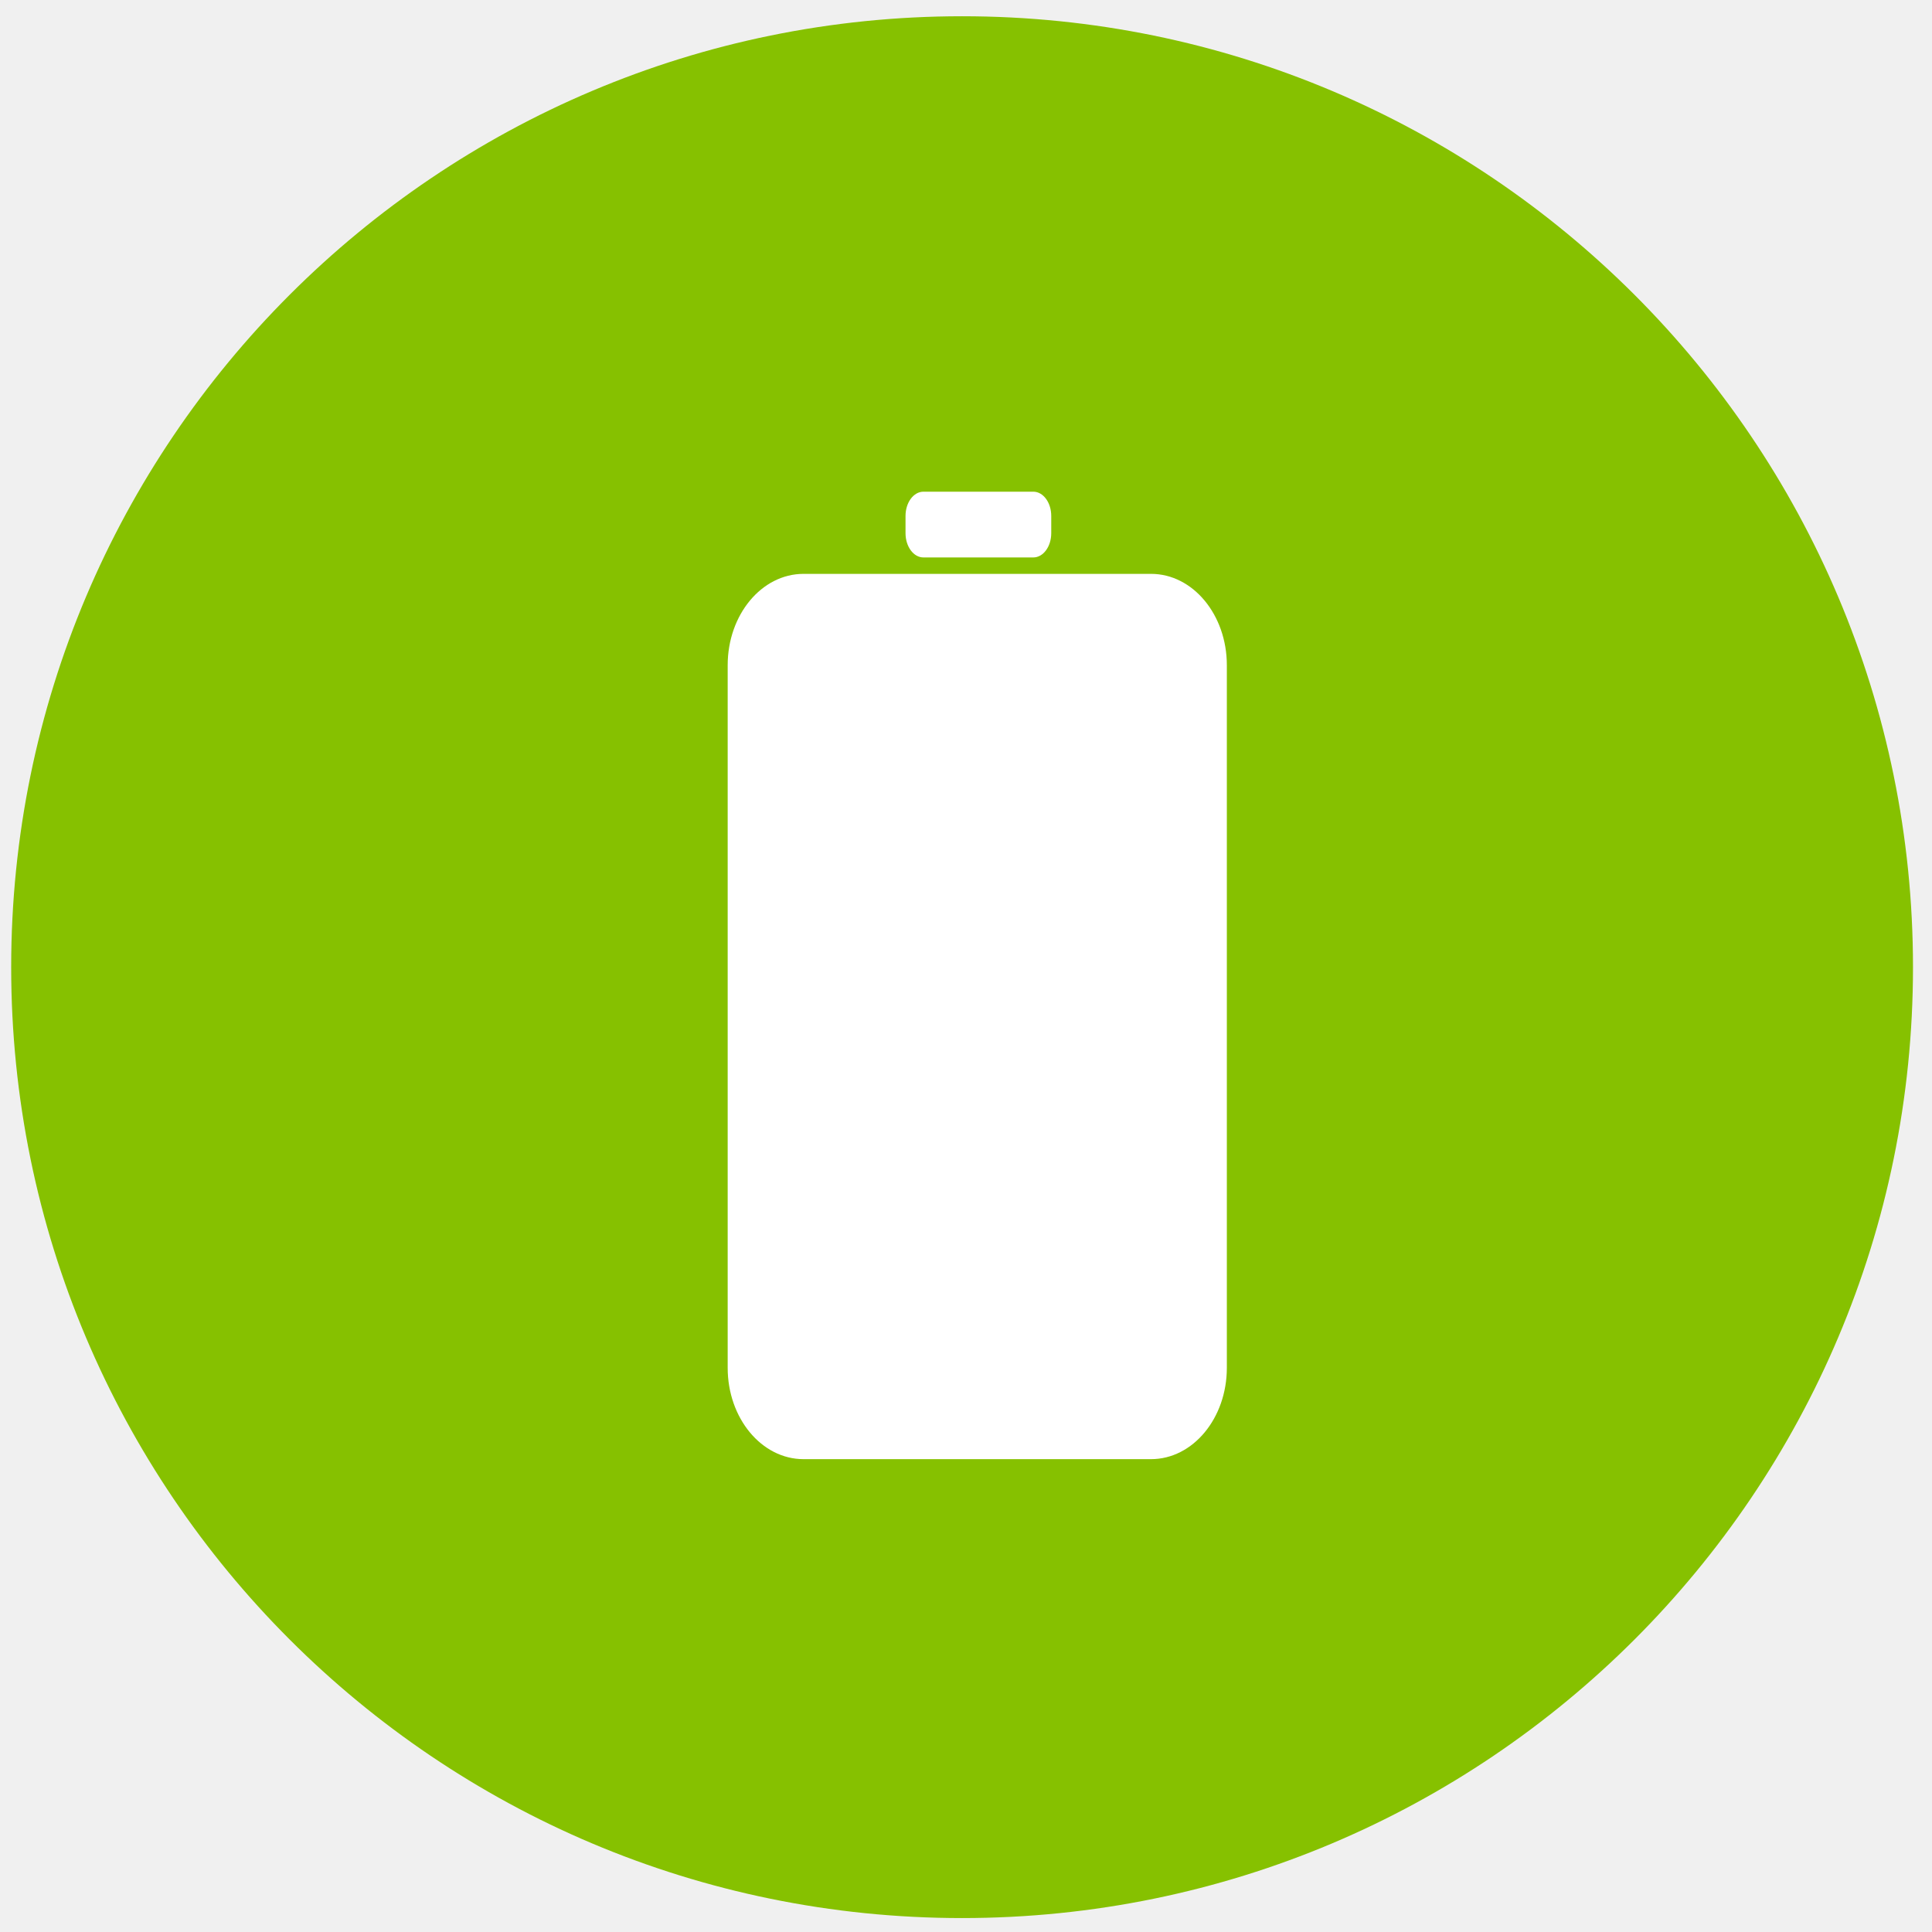
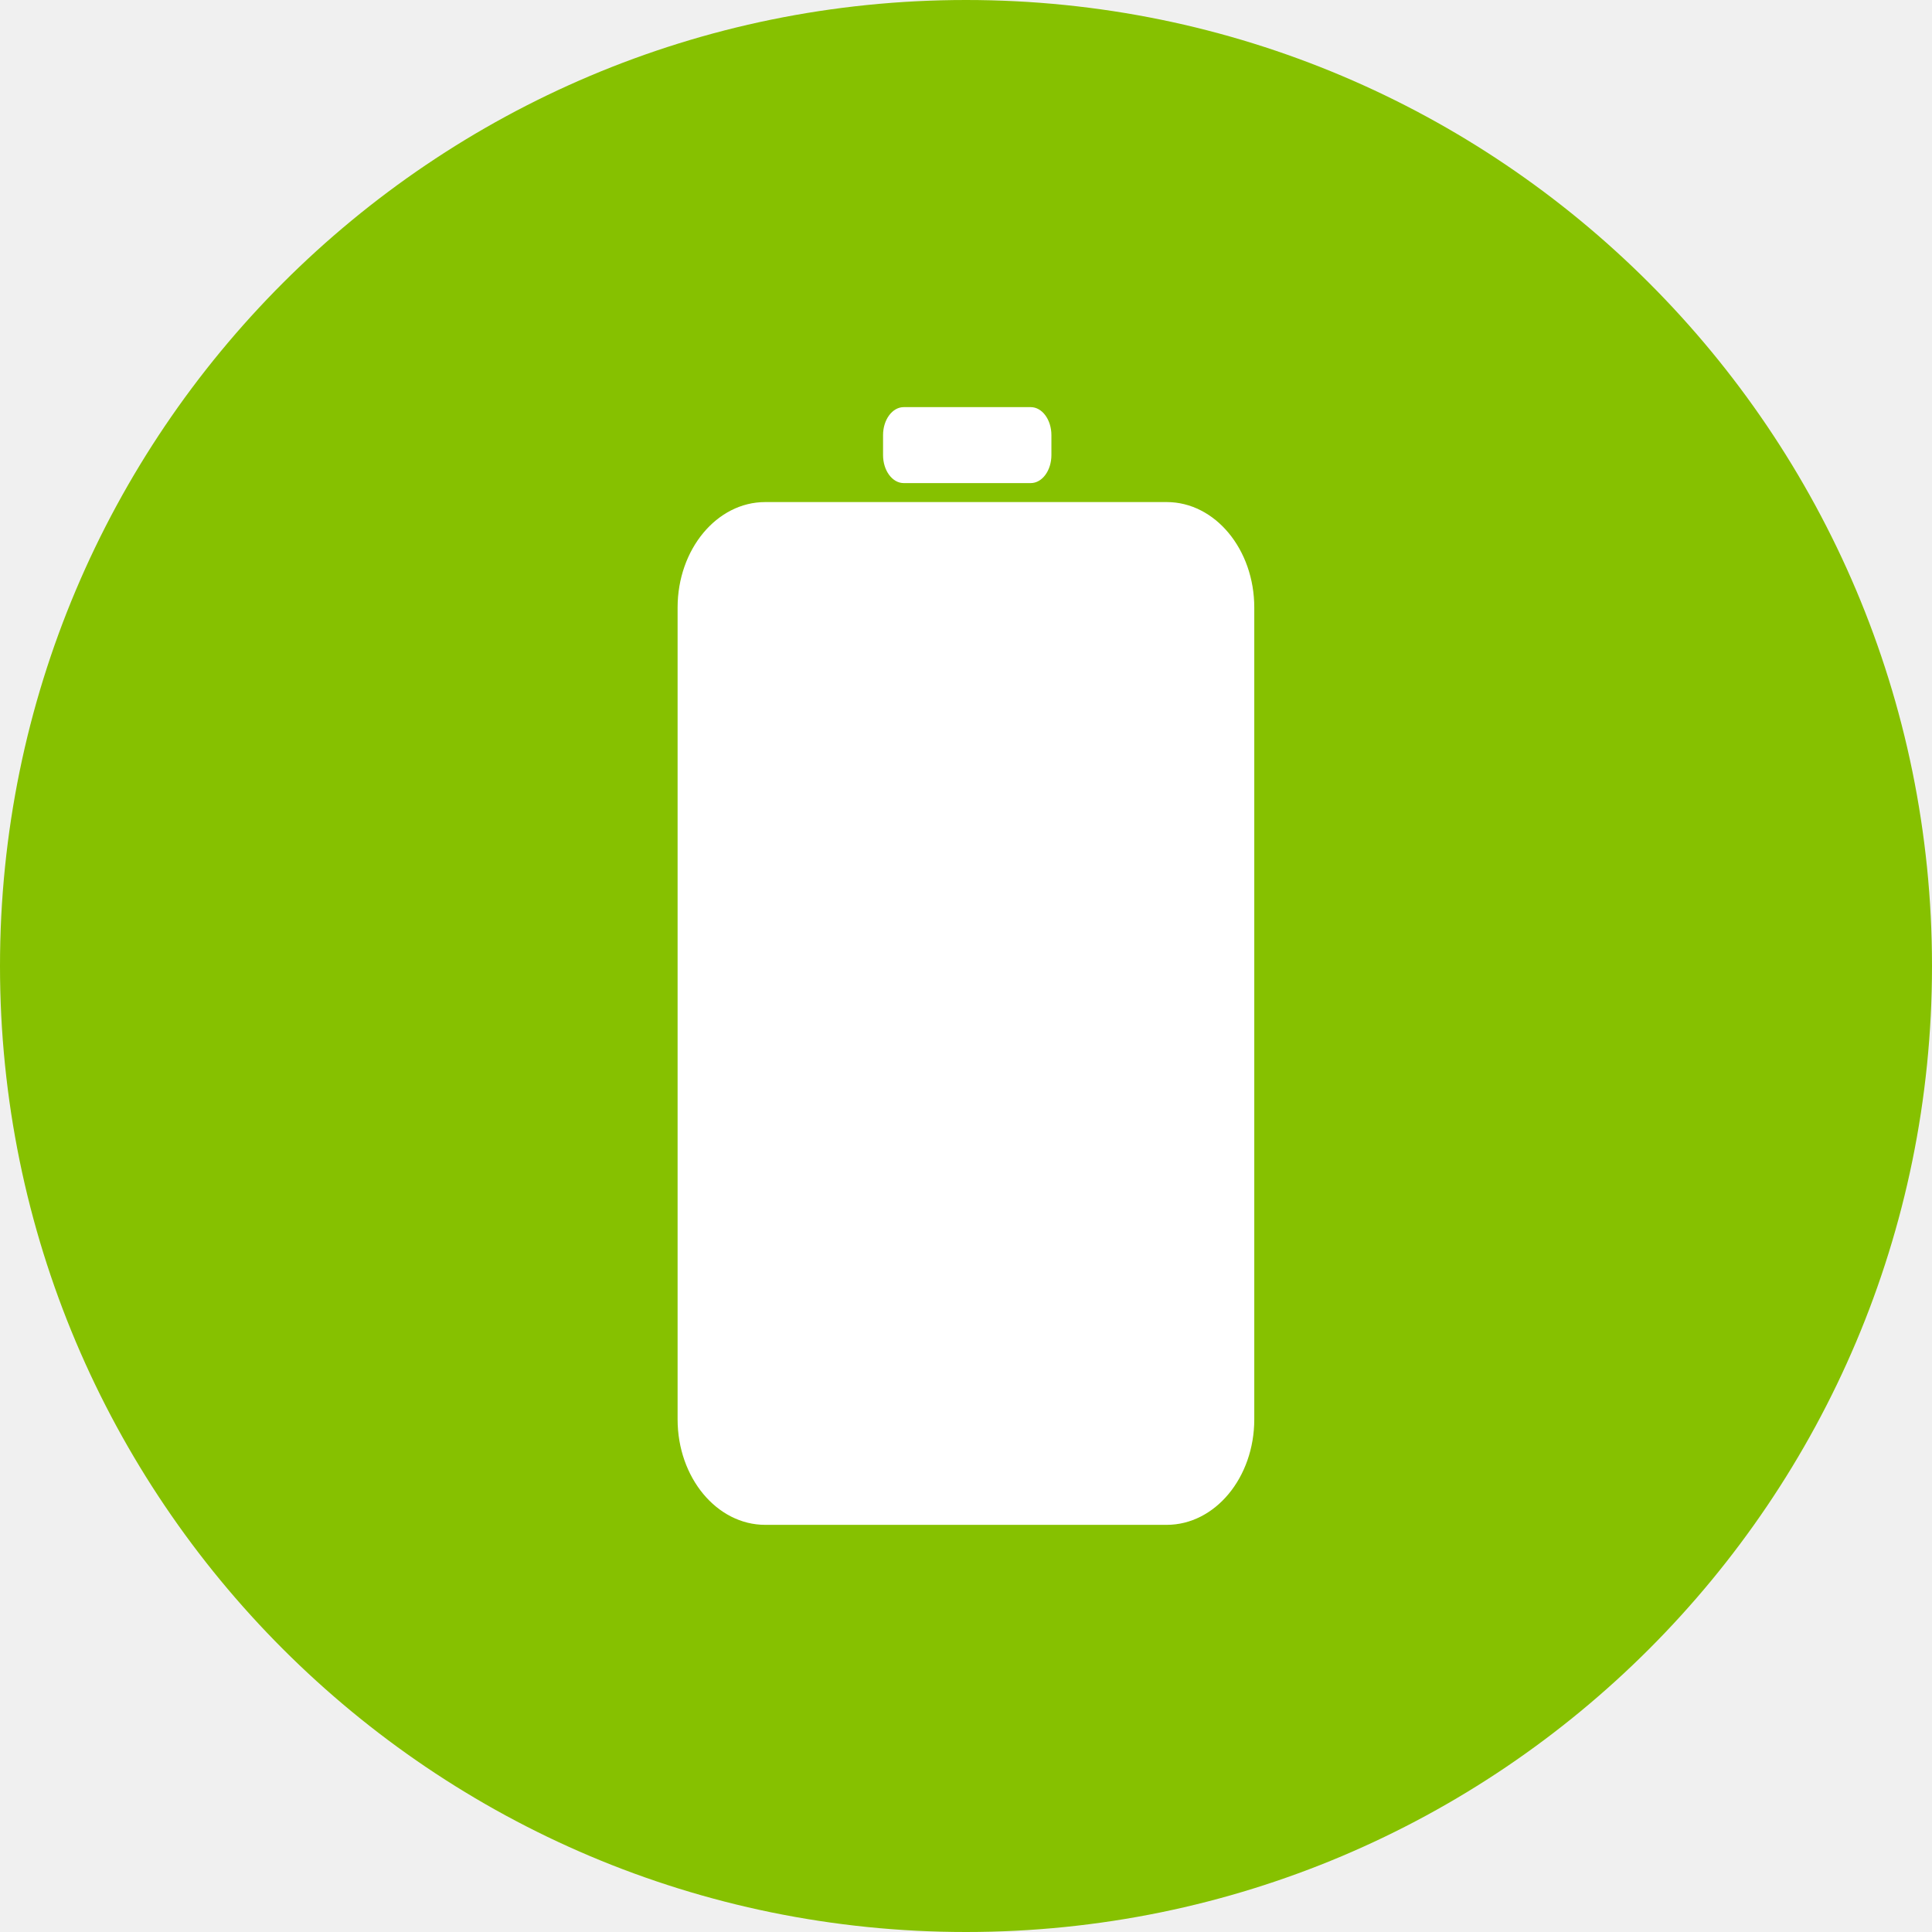
<svg xmlns="http://www.w3.org/2000/svg" width="512" height="512" viewBox="0 0 512 512" version="1.1" id="svg1">
  <defs id="defs1">
    </defs>
-   <g id="layer1">
-     <circle style="fill:#86c100;fill-opacity:1;stroke:none;stroke-width:0" id="path1" cx="254.963" cy="256.307" r="252" />
-     <g id="g3" transform="matrix(1.255941,0,0,1.51284,-112.0473,-199.3679)">
-       <g id="g4" transform="translate(0,5.032889)">
-         <path style="fill:#ffffff;fill-opacity:1;stroke-width:5;stroke-miterlimit:0" id="rect1" width="174.578" height="257.047" x="173.507" y="125.31" rx="0" ry="0" d="m 200.027,125.31 121.537,0 a 26.52,26.52 45 0 1 26.52,26.52 v 204.006 a 26.52,26.52 135 0 1 -26.52,26.52 H 200.027 a 26.52,26.52 45 0 1 -26.52,-26.52 V 151.831 a 26.52,26.52 135 0 1 26.52,-26.52 z" transform="matrix(0.6033138,0,0,0.6033138,138.0802,151.6758)" />
-         <path style="fill:#ffffff;fill-opacity:1;stroke-width:5;stroke-miterlimit:0" id="rect3" width="47.716" height="15.905" x="278.072" y="199.824" ry="0" rx="0" d="m 283.937,199.824 h 35.985 a 5.866,5.866 45 0 1 5.866,5.866 v 4.174 a 5.866,5.866 135 0 1 -5.866,5.866 l -35.985,0 a 5.866,5.866 45 0 1 -5.866,-5.866 v -4.174 a 5.866,5.866 135 0 1 5.866,-5.866 z" transform="matrix(0.6443813,0,0,0.7241379,101.1001,68.18242)" />
+   <circle cx="256" cy="256" r="256" fill="#86c100" />
+   <g transform="matrix(1.15531,0,0,1.15531,-43.224,-42.647)">
+     <g id="layer1">
+       <g id="g3" transform="matrix(1.255941,0,0,1.51284,-112.0473,-199.3679)">
+         <g id="g4" transform="translate(0,5.032889)">
+           <path style="fill:#ffffff;fill-opacity:1;stroke-width:5;stroke-miterlimit:0" id="rect1" width="174.578" height="257.047" x="173.507" y="125.31" rx="0" ry="0" d="m 200.027,125.31 121.537,0 a 26.52,26.52 45 0 1 26.52,26.52 v 204.006 a 26.52,26.52 135 0 1 -26.52,26.52 H 200.027 a 26.52,26.52 45 0 1 -26.52,-26.52 V 151.831 a 26.52,26.52 135 0 1 26.52,-26.52 z" transform="matrix(0.6033138,0,0,0.6033138,138.0802,151.6758)" />
+           <path style="fill:#ffffff;fill-opacity:1;stroke-width:5;stroke-miterlimit:0" id="rect3" width="47.716" height="15.905" x="278.072" y="199.824" ry="0" rx="0" d="m 283.937,199.824 h 35.985 a 5.866,5.866 45 0 1 5.866,5.866 v 4.174 a 5.866,5.866 135 0 1 -5.866,5.866 l -35.985,0 a 5.866,5.866 45 0 1 -5.866,-5.866 v -4.174 a 5.866,5.866 135 0 1 5.866,-5.866 z" transform="matrix(0.6443813,0,0,0.7241379,101.1001,68.18242)" />
+         </g>
      </g>
    </g>
  </g>
</svg>
